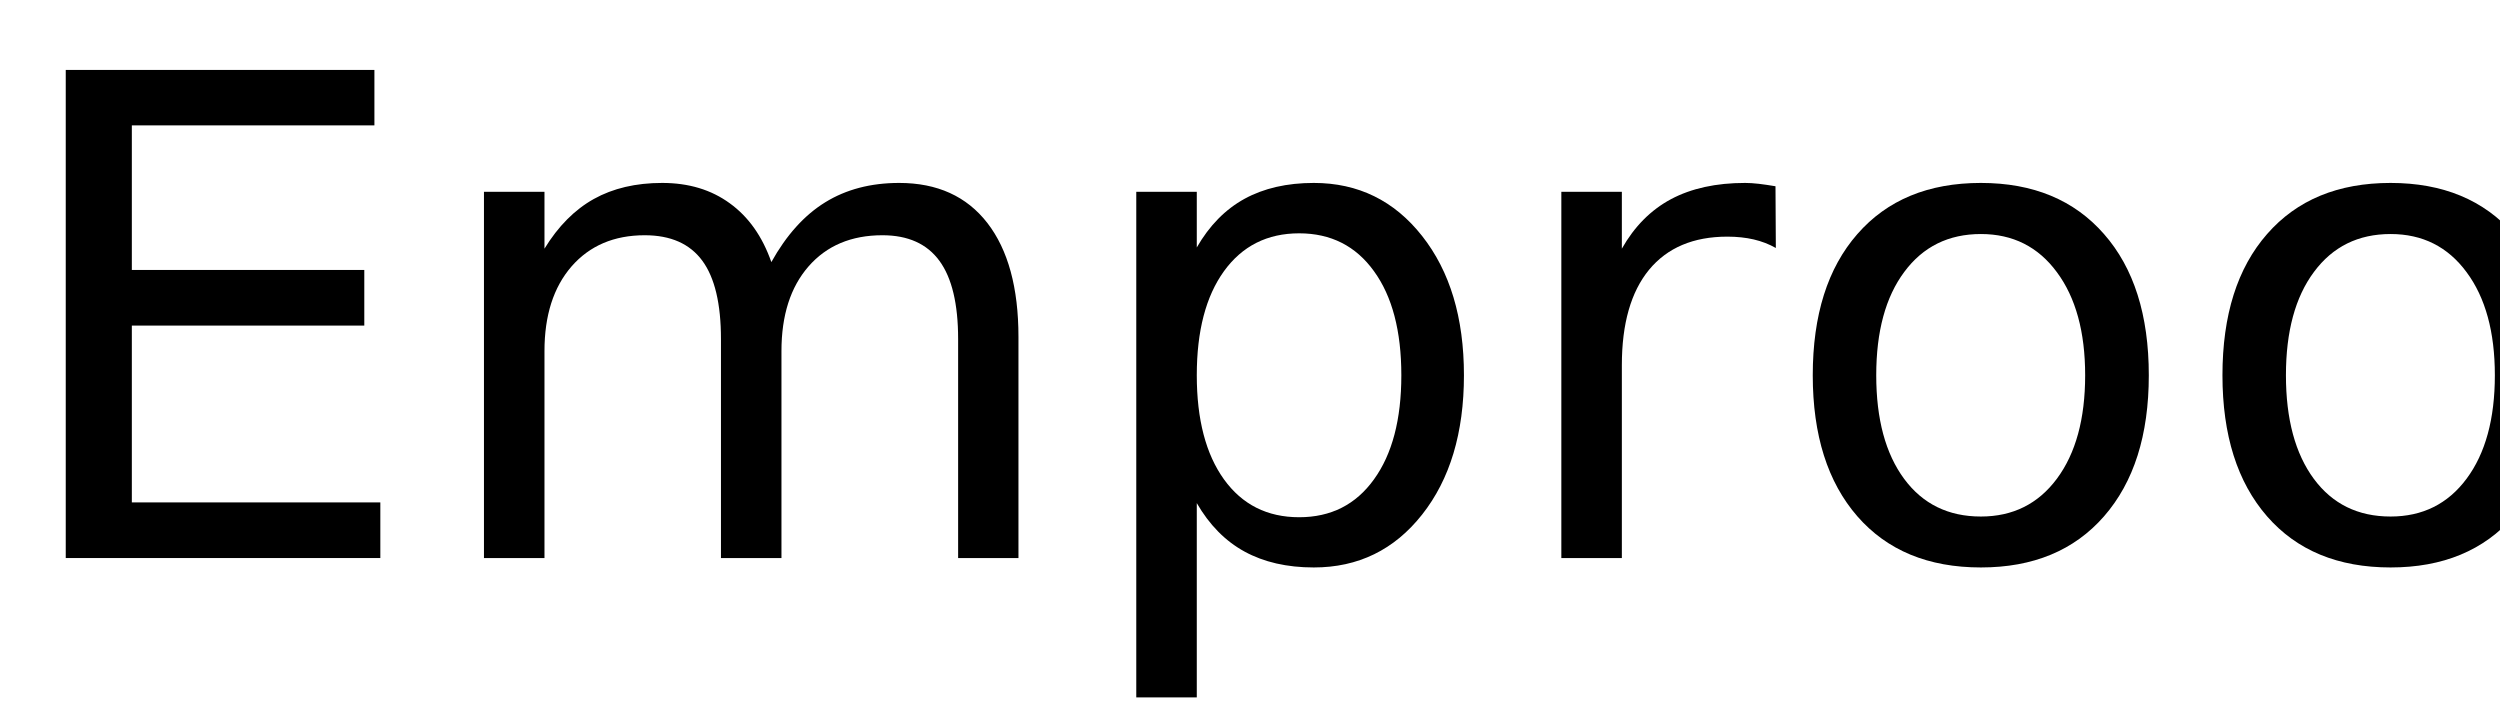
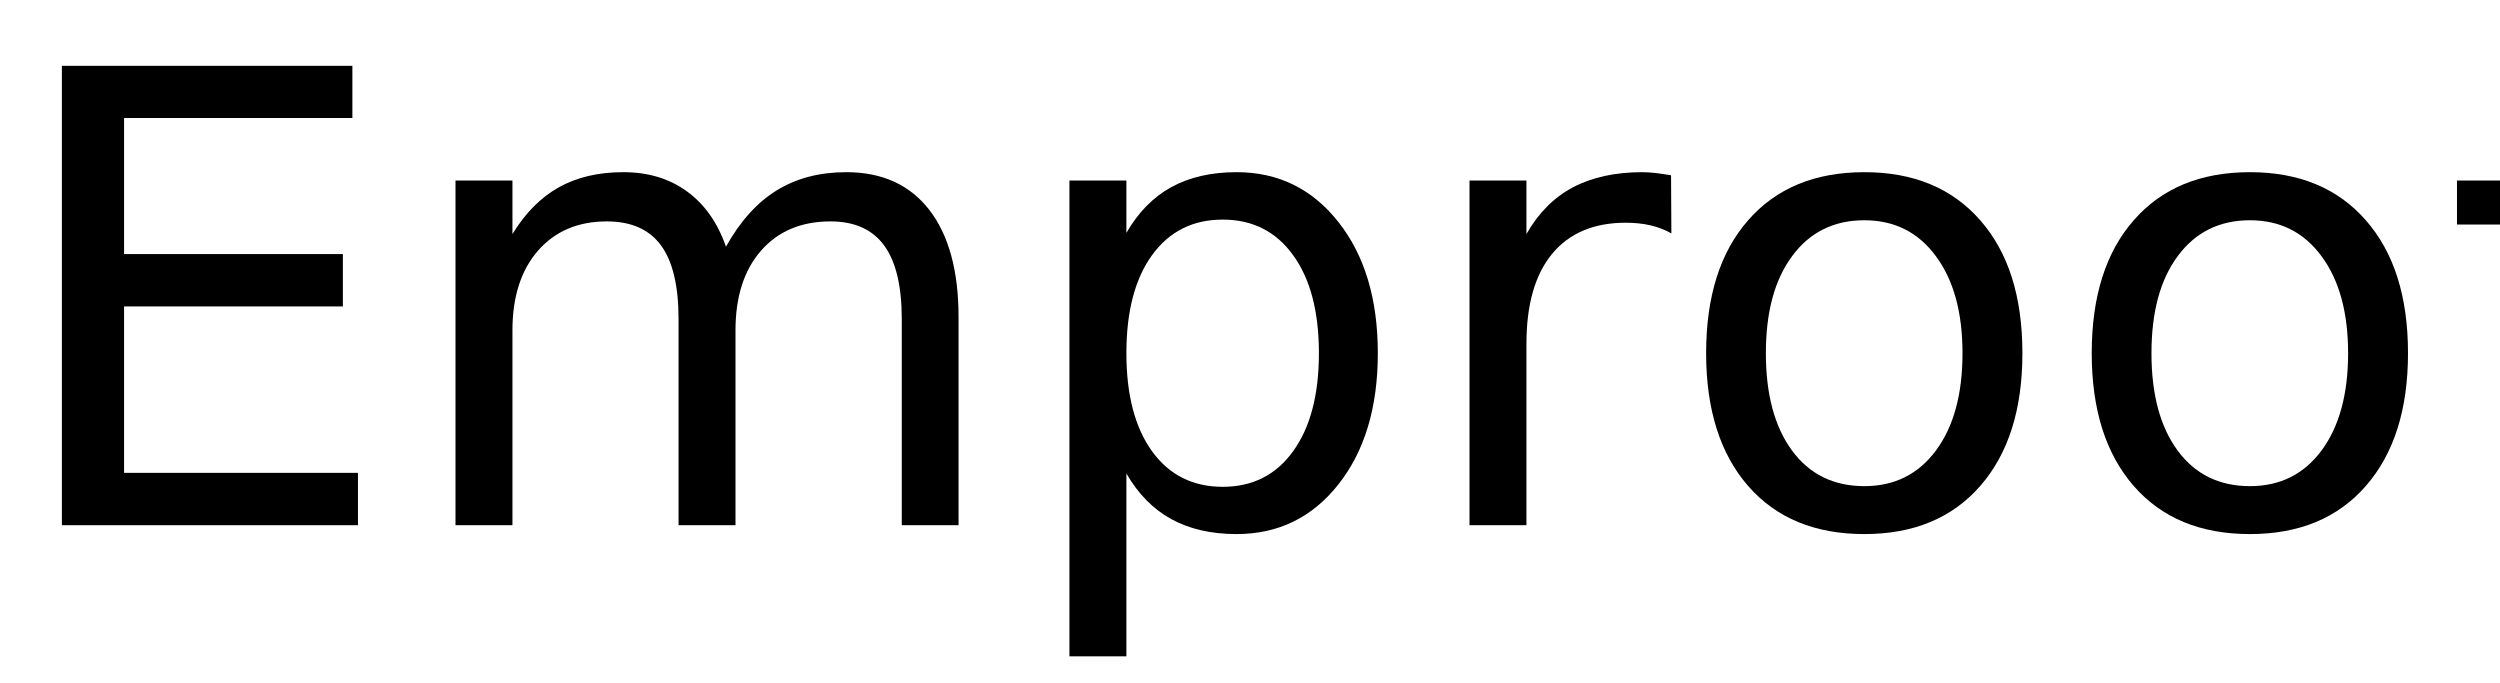
- <svg xmlns="http://www.w3.org/2000/svg" xmlns:xlink="http://www.w3.org/1999/xlink" width="224" height="65" viewBox="0 0 224 65">
+ <svg xmlns="http://www.w3.org/2000/svg" xmlns:xlink="http://www.w3.org/1999/xlink" width="238" height="65" viewBox="0 0 238 65">
  <defs>
    <g>
      <g id="glyph-0-0">
        <path d="M 5.891 -43.734 L 33.547 -43.734 L 33.547 -38.766 L 11.812 -38.766 L 11.812 -25.812 L 32.641 -25.812 L 32.641 -20.828 L 11.812 -20.828 L 11.812 -4.984 L 34.078 -4.984 L 34.078 0 L 5.891 0 Z M 5.891 -43.734 " />
      </g>
      <g id="glyph-0-1">
        <path d="M 31.203 -26.516 C 32.547 -28.93 34.156 -30.719 36.031 -31.875 C 37.906 -33.031 40.113 -33.609 42.656 -33.609 C 46.07 -33.609 48.707 -32.41 50.562 -30.016 C 52.414 -27.617 53.344 -24.219 53.344 -19.812 L 53.344 0 L 47.938 0 L 47.938 -19.625 C 47.938 -22.77 47.379 -25.102 46.266 -26.625 C 45.148 -28.156 43.445 -28.922 41.156 -28.922 C 38.363 -28.922 36.156 -27.988 34.531 -26.125 C 32.914 -24.27 32.109 -21.742 32.109 -18.547 L 32.109 0 L 26.688 0 L 26.688 -19.625 C 26.688 -22.789 26.129 -25.129 25.016 -26.641 C 23.898 -28.16 22.18 -28.922 19.859 -28.922 C 17.109 -28.922 14.922 -27.988 13.297 -26.125 C 11.68 -24.258 10.875 -21.734 10.875 -18.547 L 10.875 0 L 5.453 0 L 5.453 -32.812 L 10.875 -32.812 L 10.875 -27.719 C 12.102 -29.727 13.578 -31.211 15.297 -32.172 C 17.016 -33.129 19.055 -33.609 21.422 -33.609 C 23.797 -33.609 25.816 -33 27.484 -31.781 C 29.16 -30.57 30.398 -28.816 31.203 -26.516 Z M 31.203 -26.516 " />
      </g>
      <g id="glyph-0-2">
        <path d="M 10.875 -4.922 L 10.875 12.484 L 5.453 12.484 L 5.453 -32.812 L 10.875 -32.812 L 10.875 -27.828 C 12 -29.785 13.426 -31.238 15.156 -32.188 C 16.883 -33.133 18.953 -33.609 21.359 -33.609 C 25.336 -33.609 28.57 -32.023 31.062 -28.859 C 33.562 -25.691 34.812 -21.531 34.812 -16.375 C 34.812 -11.219 33.562 -7.055 31.062 -3.891 C 28.57 -0.734 25.336 0.844 21.359 0.844 C 18.953 0.844 16.883 0.367 15.156 -0.578 C 13.426 -1.523 12 -2.973 10.875 -4.922 Z M 29.203 -16.375 C 29.203 -20.344 28.383 -23.453 26.75 -25.703 C 25.125 -27.961 22.891 -29.094 20.047 -29.094 C 17.191 -29.094 14.945 -27.961 13.312 -25.703 C 11.688 -23.453 10.875 -20.344 10.875 -16.375 C 10.875 -12.414 11.688 -9.305 13.312 -7.047 C 14.945 -4.785 17.191 -3.656 20.047 -3.656 C 22.891 -3.656 25.125 -4.785 26.75 -7.047 C 28.383 -9.305 29.203 -12.414 29.203 -16.375 Z M 29.203 -16.375 " />
      </g>
      <g id="glyph-0-3">
        <path d="M 24.672 -27.781 C 24.066 -28.125 23.406 -28.379 22.688 -28.547 C 21.977 -28.711 21.191 -28.797 20.328 -28.797 C 17.285 -28.797 14.945 -27.805 13.312 -25.828 C 11.688 -23.848 10.875 -21 10.875 -17.281 L 10.875 0 L 5.453 0 L 5.453 -32.812 L 10.875 -32.812 L 10.875 -27.719 C 12 -29.707 13.469 -31.188 15.281 -32.156 C 17.102 -33.125 19.316 -33.609 21.922 -33.609 C 22.285 -33.609 22.691 -33.582 23.141 -33.531 C 23.586 -33.477 24.086 -33.406 24.641 -33.312 Z M 24.672 -27.781 " />
      </g>
      <g id="glyph-0-4">
        <path d="M 18.375 -29.031 C 15.477 -29.031 13.191 -27.898 11.516 -25.641 C 9.836 -23.391 9 -20.301 9 -16.375 C 9 -12.445 9.832 -9.352 11.5 -7.094 C 13.164 -4.844 15.457 -3.719 18.375 -3.719 C 21.238 -3.719 23.508 -4.848 25.188 -7.109 C 26.875 -9.379 27.719 -12.469 27.719 -16.375 C 27.719 -20.258 26.875 -23.336 25.188 -25.609 C 23.508 -27.891 21.238 -29.031 18.375 -29.031 Z M 18.375 -33.609 C 23.062 -33.609 26.738 -32.082 29.406 -29.031 C 32.082 -25.988 33.422 -21.77 33.422 -16.375 C 33.422 -11.008 32.082 -6.797 29.406 -3.734 C 26.738 -0.68 23.062 0.844 18.375 0.844 C 13.664 0.844 9.977 -0.68 7.312 -3.734 C 4.645 -6.797 3.312 -11.008 3.312 -16.375 C 3.312 -21.77 4.645 -25.988 7.312 -29.031 C 9.977 -32.082 13.664 -33.609 18.375 -33.609 Z M 18.375 -33.609 " />
      </g>
      <g id="glyph-0-5">
        <path d="M 22.266 -45.594 L 22.266 -41.109 L 17.109 -41.109 C 15.172 -41.109 13.828 -40.719 13.078 -39.938 C 12.328 -39.156 11.953 -37.75 11.953 -35.719 L 11.953 -32.812 L 20.828 -32.812 L 20.828 -28.625 L 11.953 -28.625 L 11.953 0 L 6.531 0 L 6.531 -28.625 L 1.375 -28.625 L 1.375 -32.812 L 6.531 -32.812 L 6.531 -35.094 C 6.531 -38.75 7.379 -41.41 9.078 -43.078 C 10.773 -44.754 13.473 -45.594 17.172 -45.594 Z M 22.266 -45.594 " />
      </g>
    </g>
  </defs>
  <g fill="rgb(0%, 0%, 0%)" fill-opacity="1">
    <use xlink:href="#glyph-0-0" x="0" y="50" />
    <use xlink:href="#glyph-0-1" x="37.91" y="50" />
    <use xlink:href="#glyph-0-2" x="96.357" y="50" />
    <use xlink:href="#glyph-0-3" x="134.443" y="50" />
    <use xlink:href="#glyph-0-4" x="159.111" y="50" />
    <use xlink:href="#glyph-0-4" x="195.82" y="50" />
    <use xlink:href="#glyph-0-5" x="232.529" y="50" />
  </g>
</svg>
